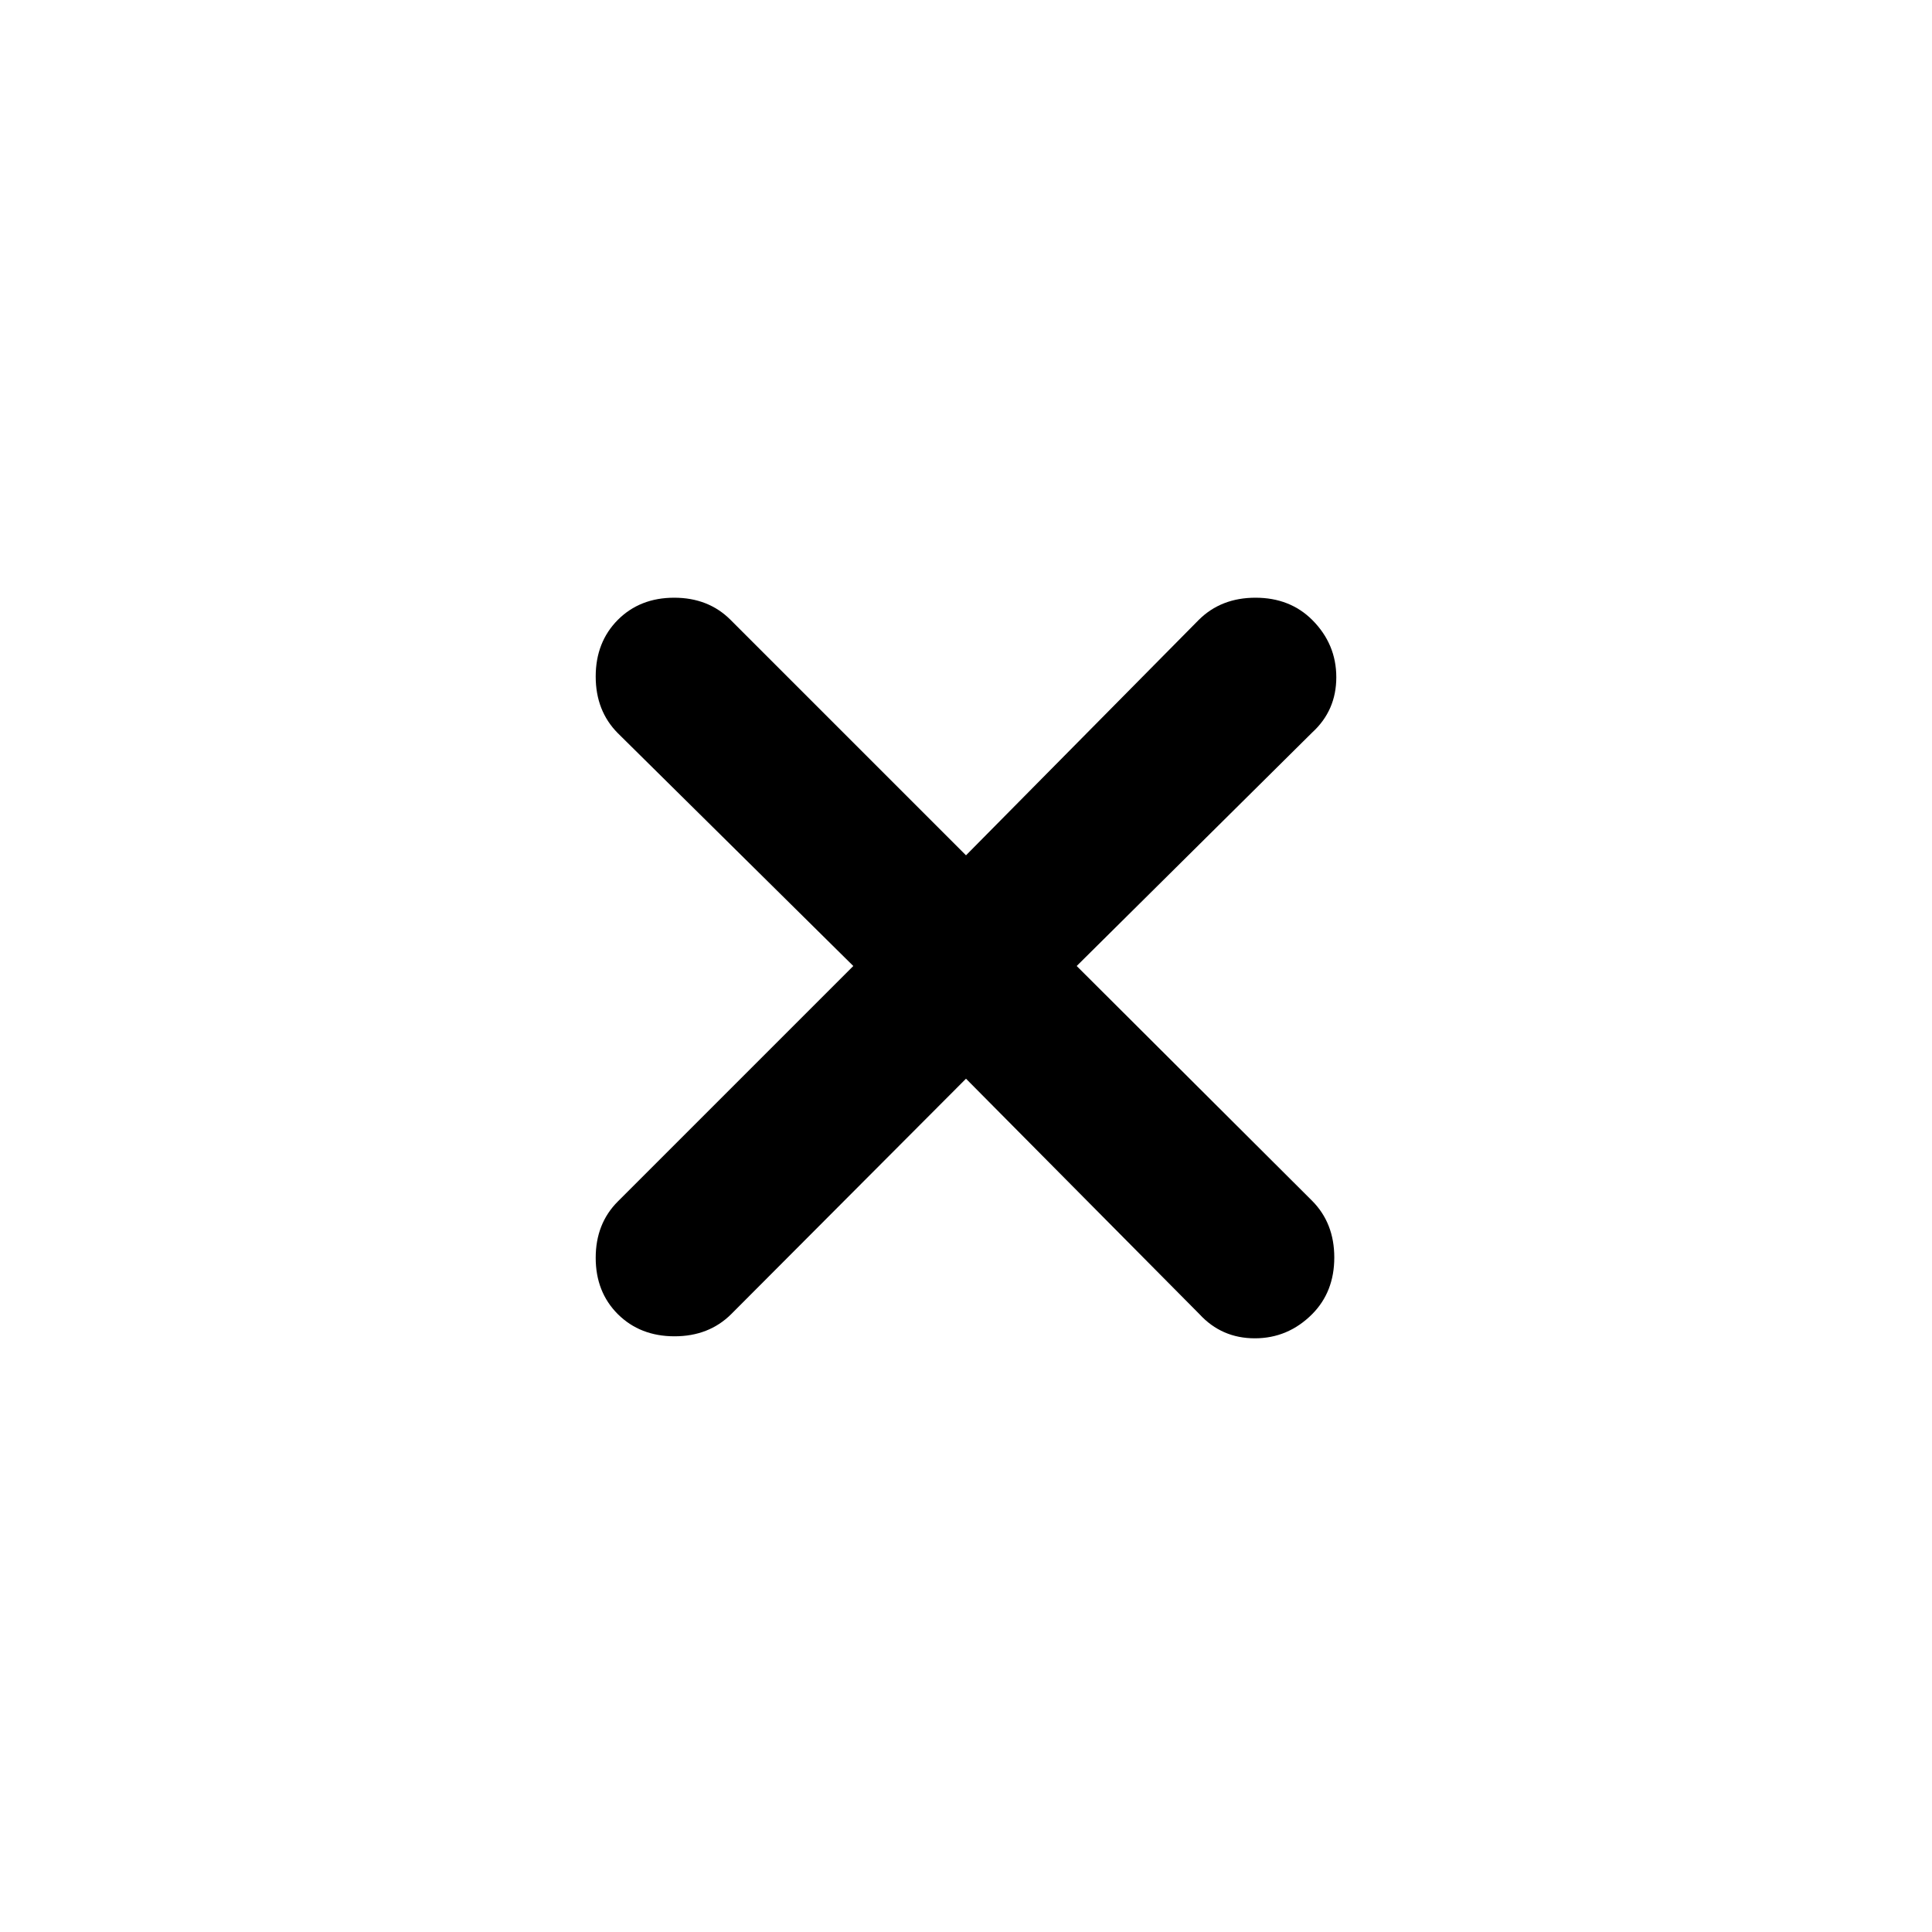
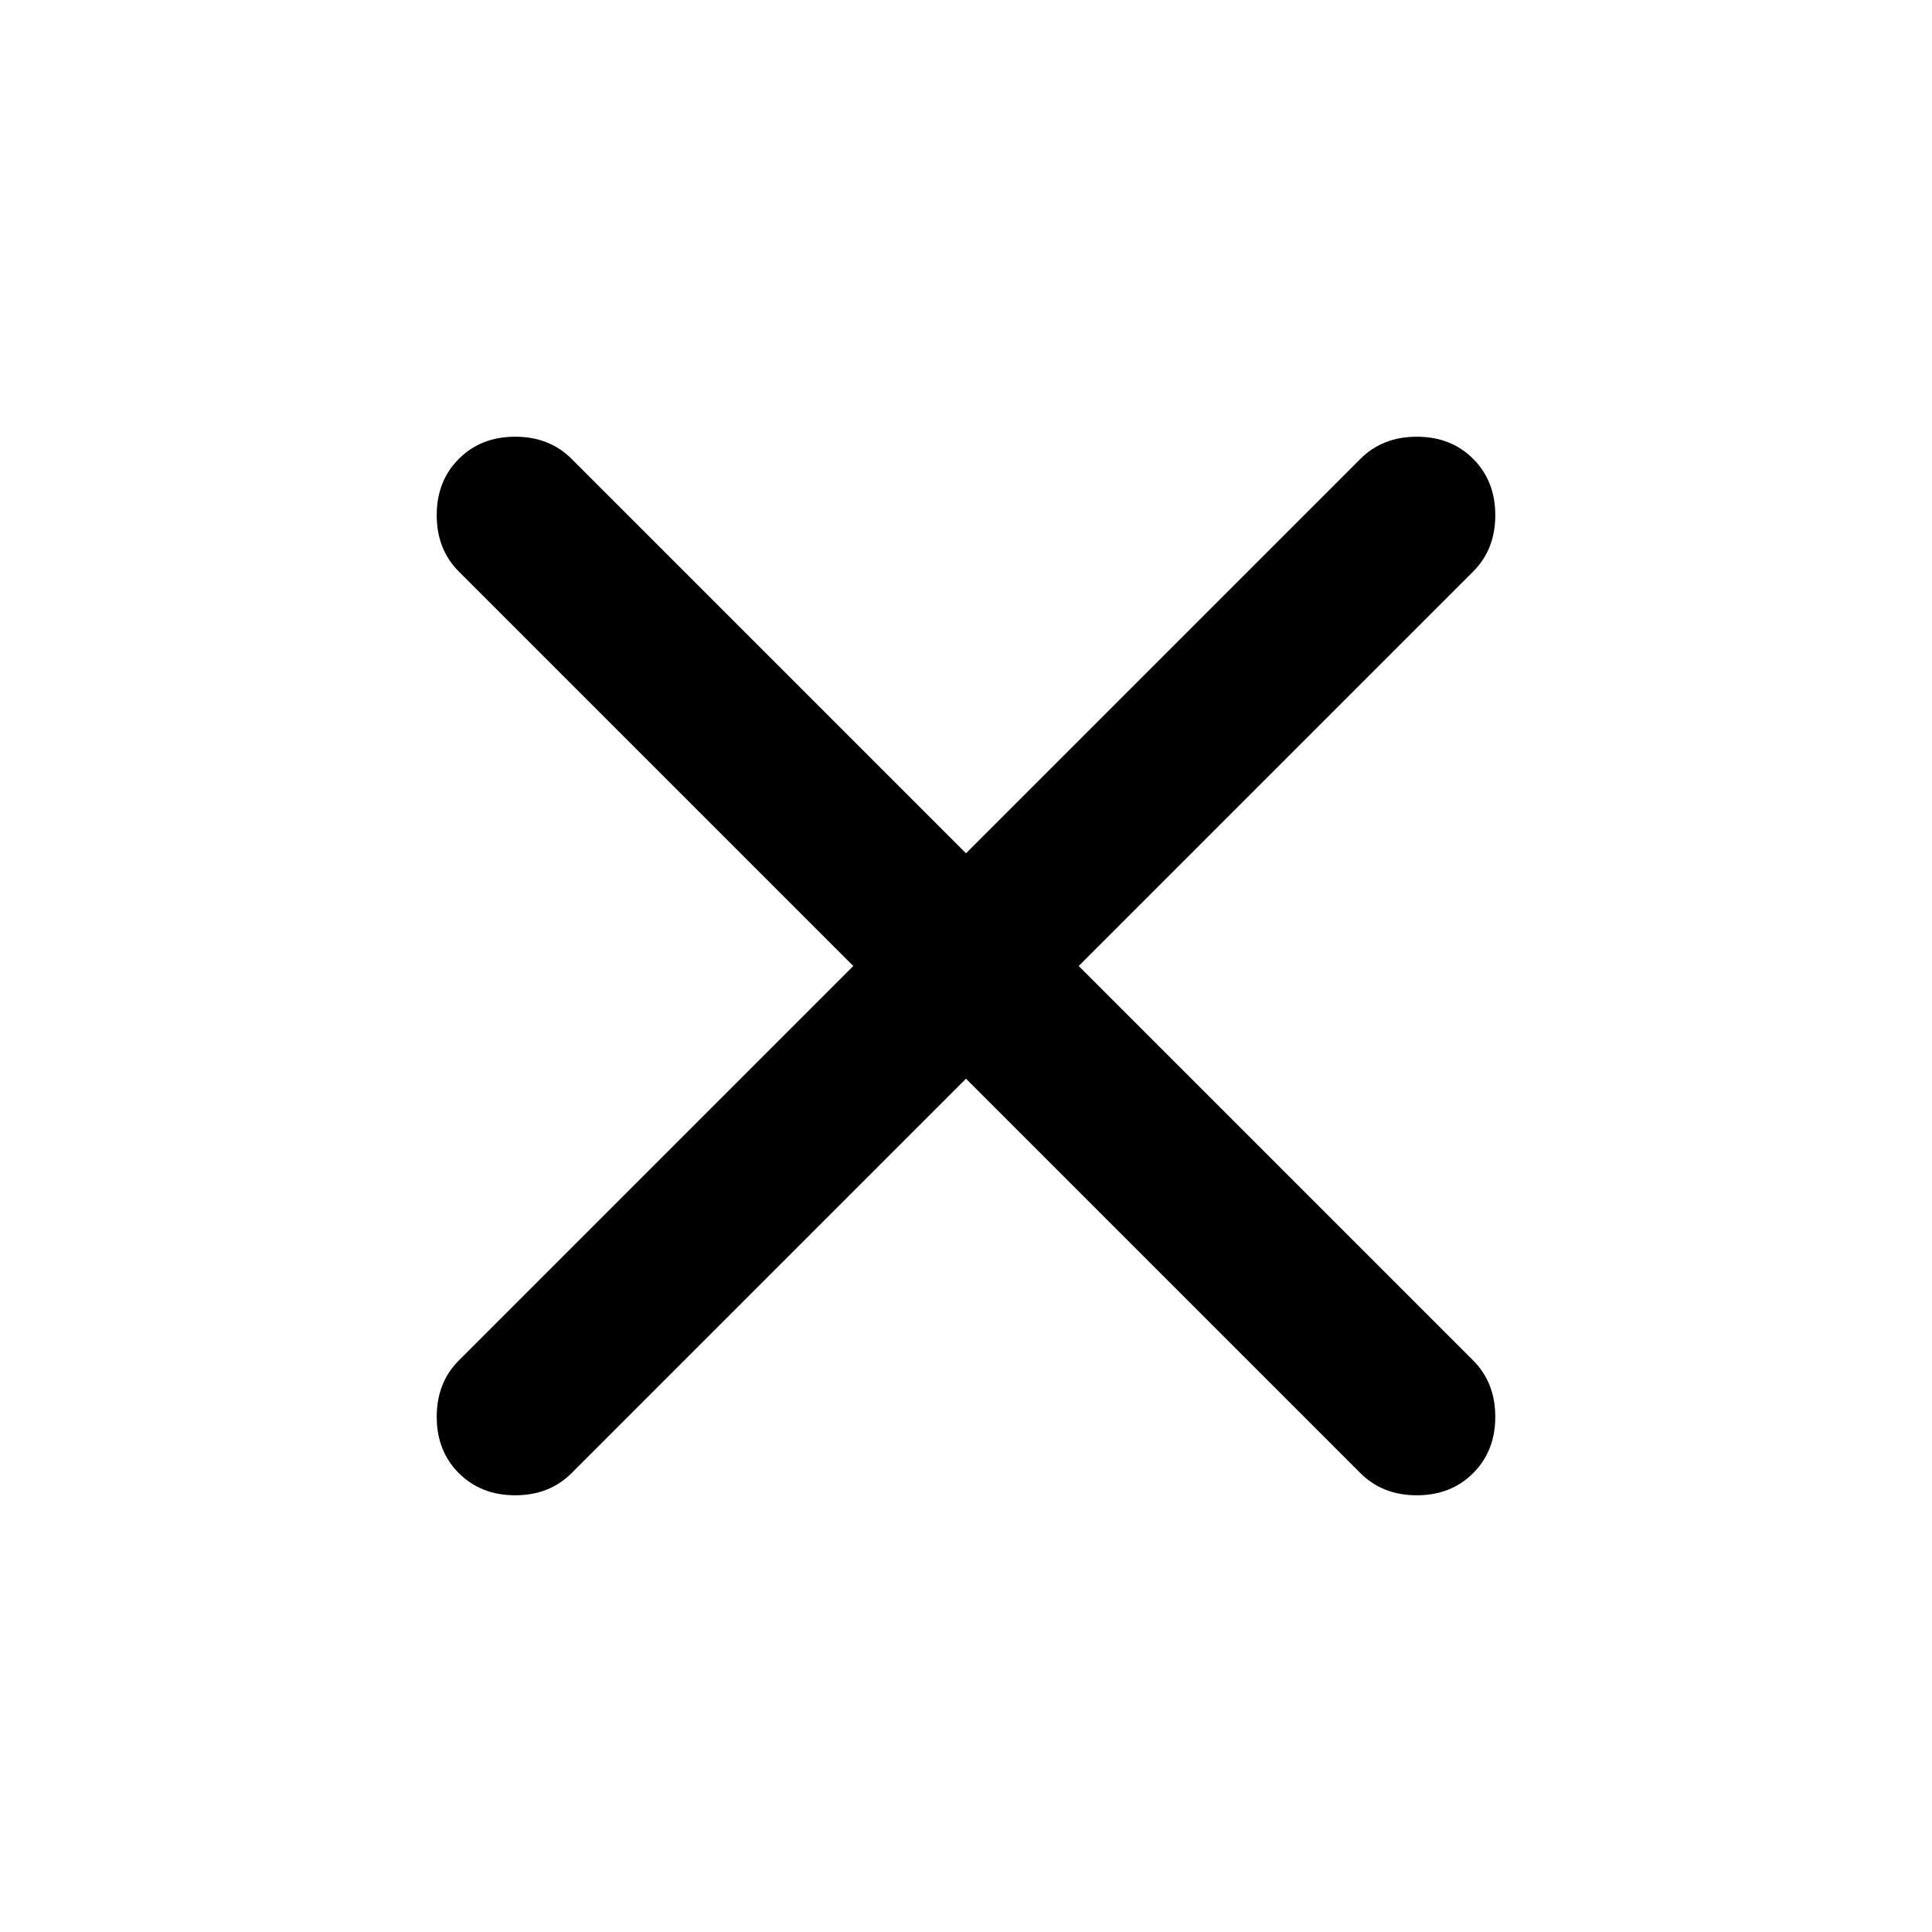
- <svg xmlns="http://www.w3.org/2000/svg" width="1em" height="1em" viewBox="0 0 24 24">
-   <path fill="currentColor" d="m12 13.4l-2.917 2.925q-.277.275-.704.275t-.704-.275q-.275-.275-.275-.7t.275-.7L10.6 12L7.675 9.108Q7.4 8.831 7.4 8.404t.275-.704q.275-.275.7-.275t.7.275L12 10.625L14.892 7.7q.277-.275.704-.275t.704.275q.3.3.3.713t-.3.687L13.375 12l2.925 2.917q.275.277.275.704t-.275.704q-.3.3-.712.3t-.688-.3z" />
+ <svg xmlns="http://www.w3.org/2000/svg" width="1rem" height="1rem" viewBox="0 0 24 24">
+   <path fill="currentColor" d="m12 13.4l-4.9 4.9q-.275.275-.7.275t-.7-.275t-.275-.7t.275-.7l4.9-4.9l-4.9-4.9q-.275-.275-.275-.7t.275-.7t.7-.275t.7.275l4.9 4.9l4.9-4.9q.275-.275.7-.275t.7.275t.275.7t-.275.7L13.4 12l4.9 4.9q.275.275.275.7t-.275.7t-.7.275t-.7-.275z" />
</svg>
